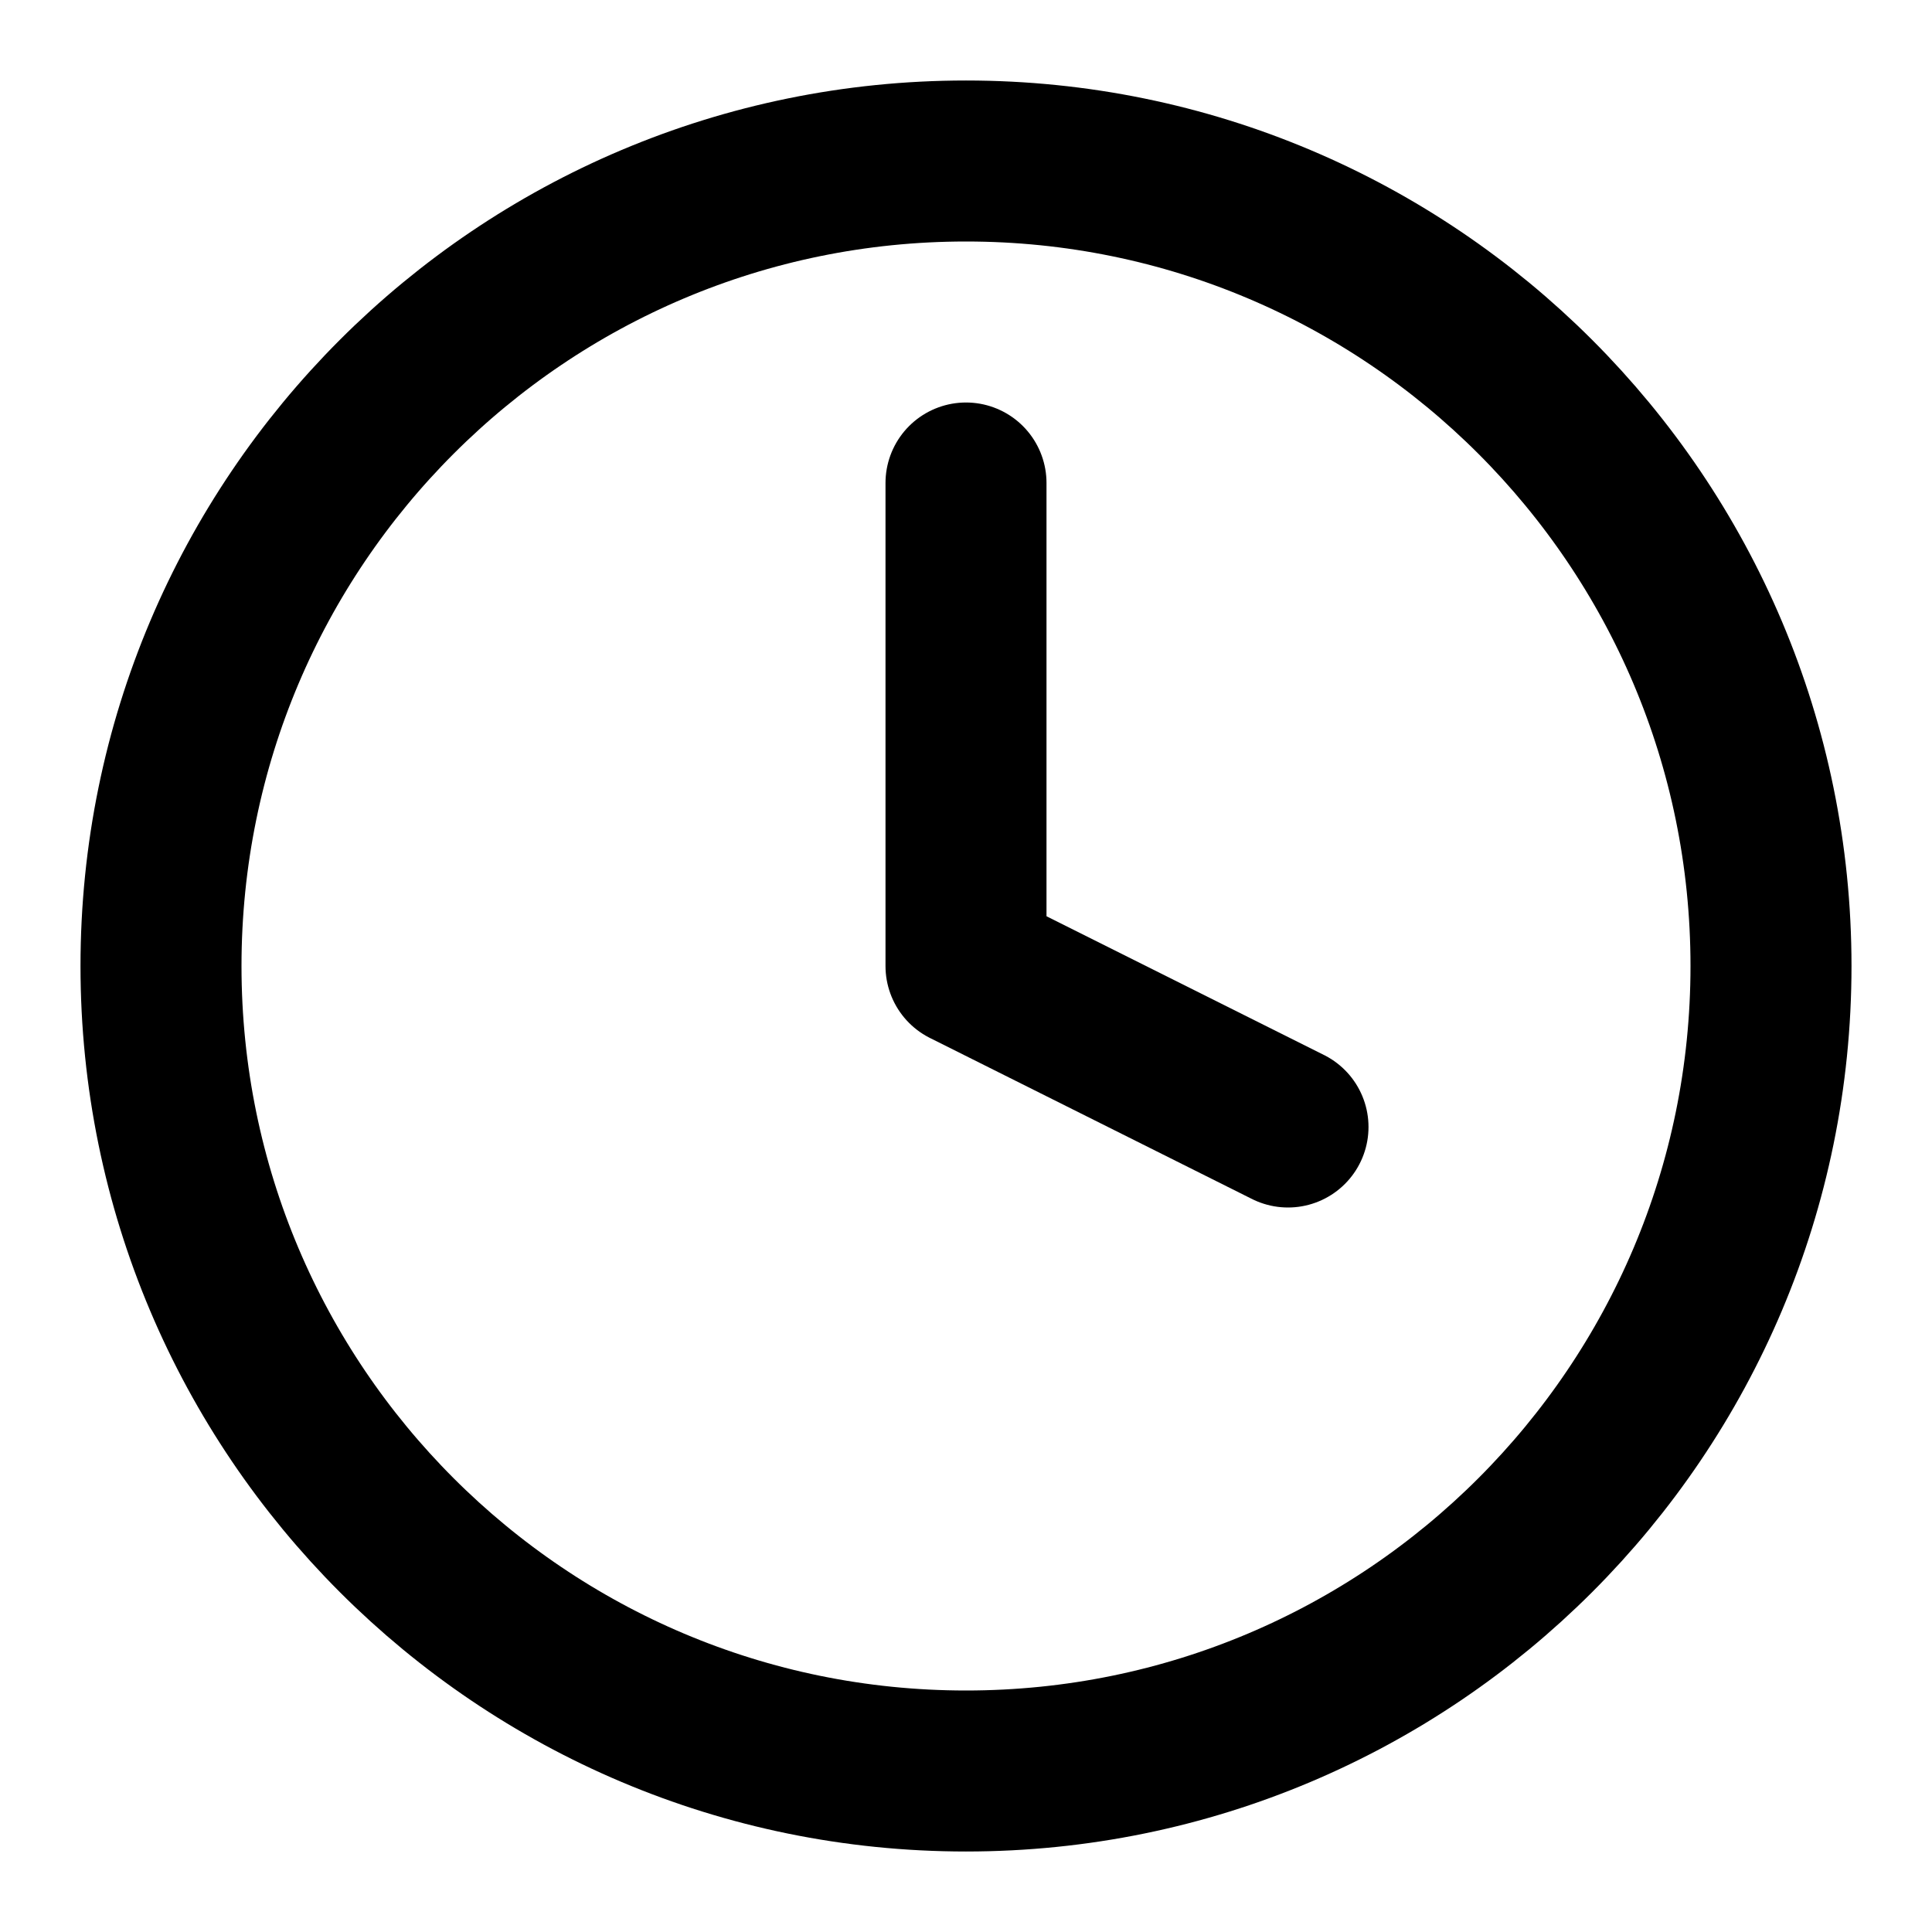
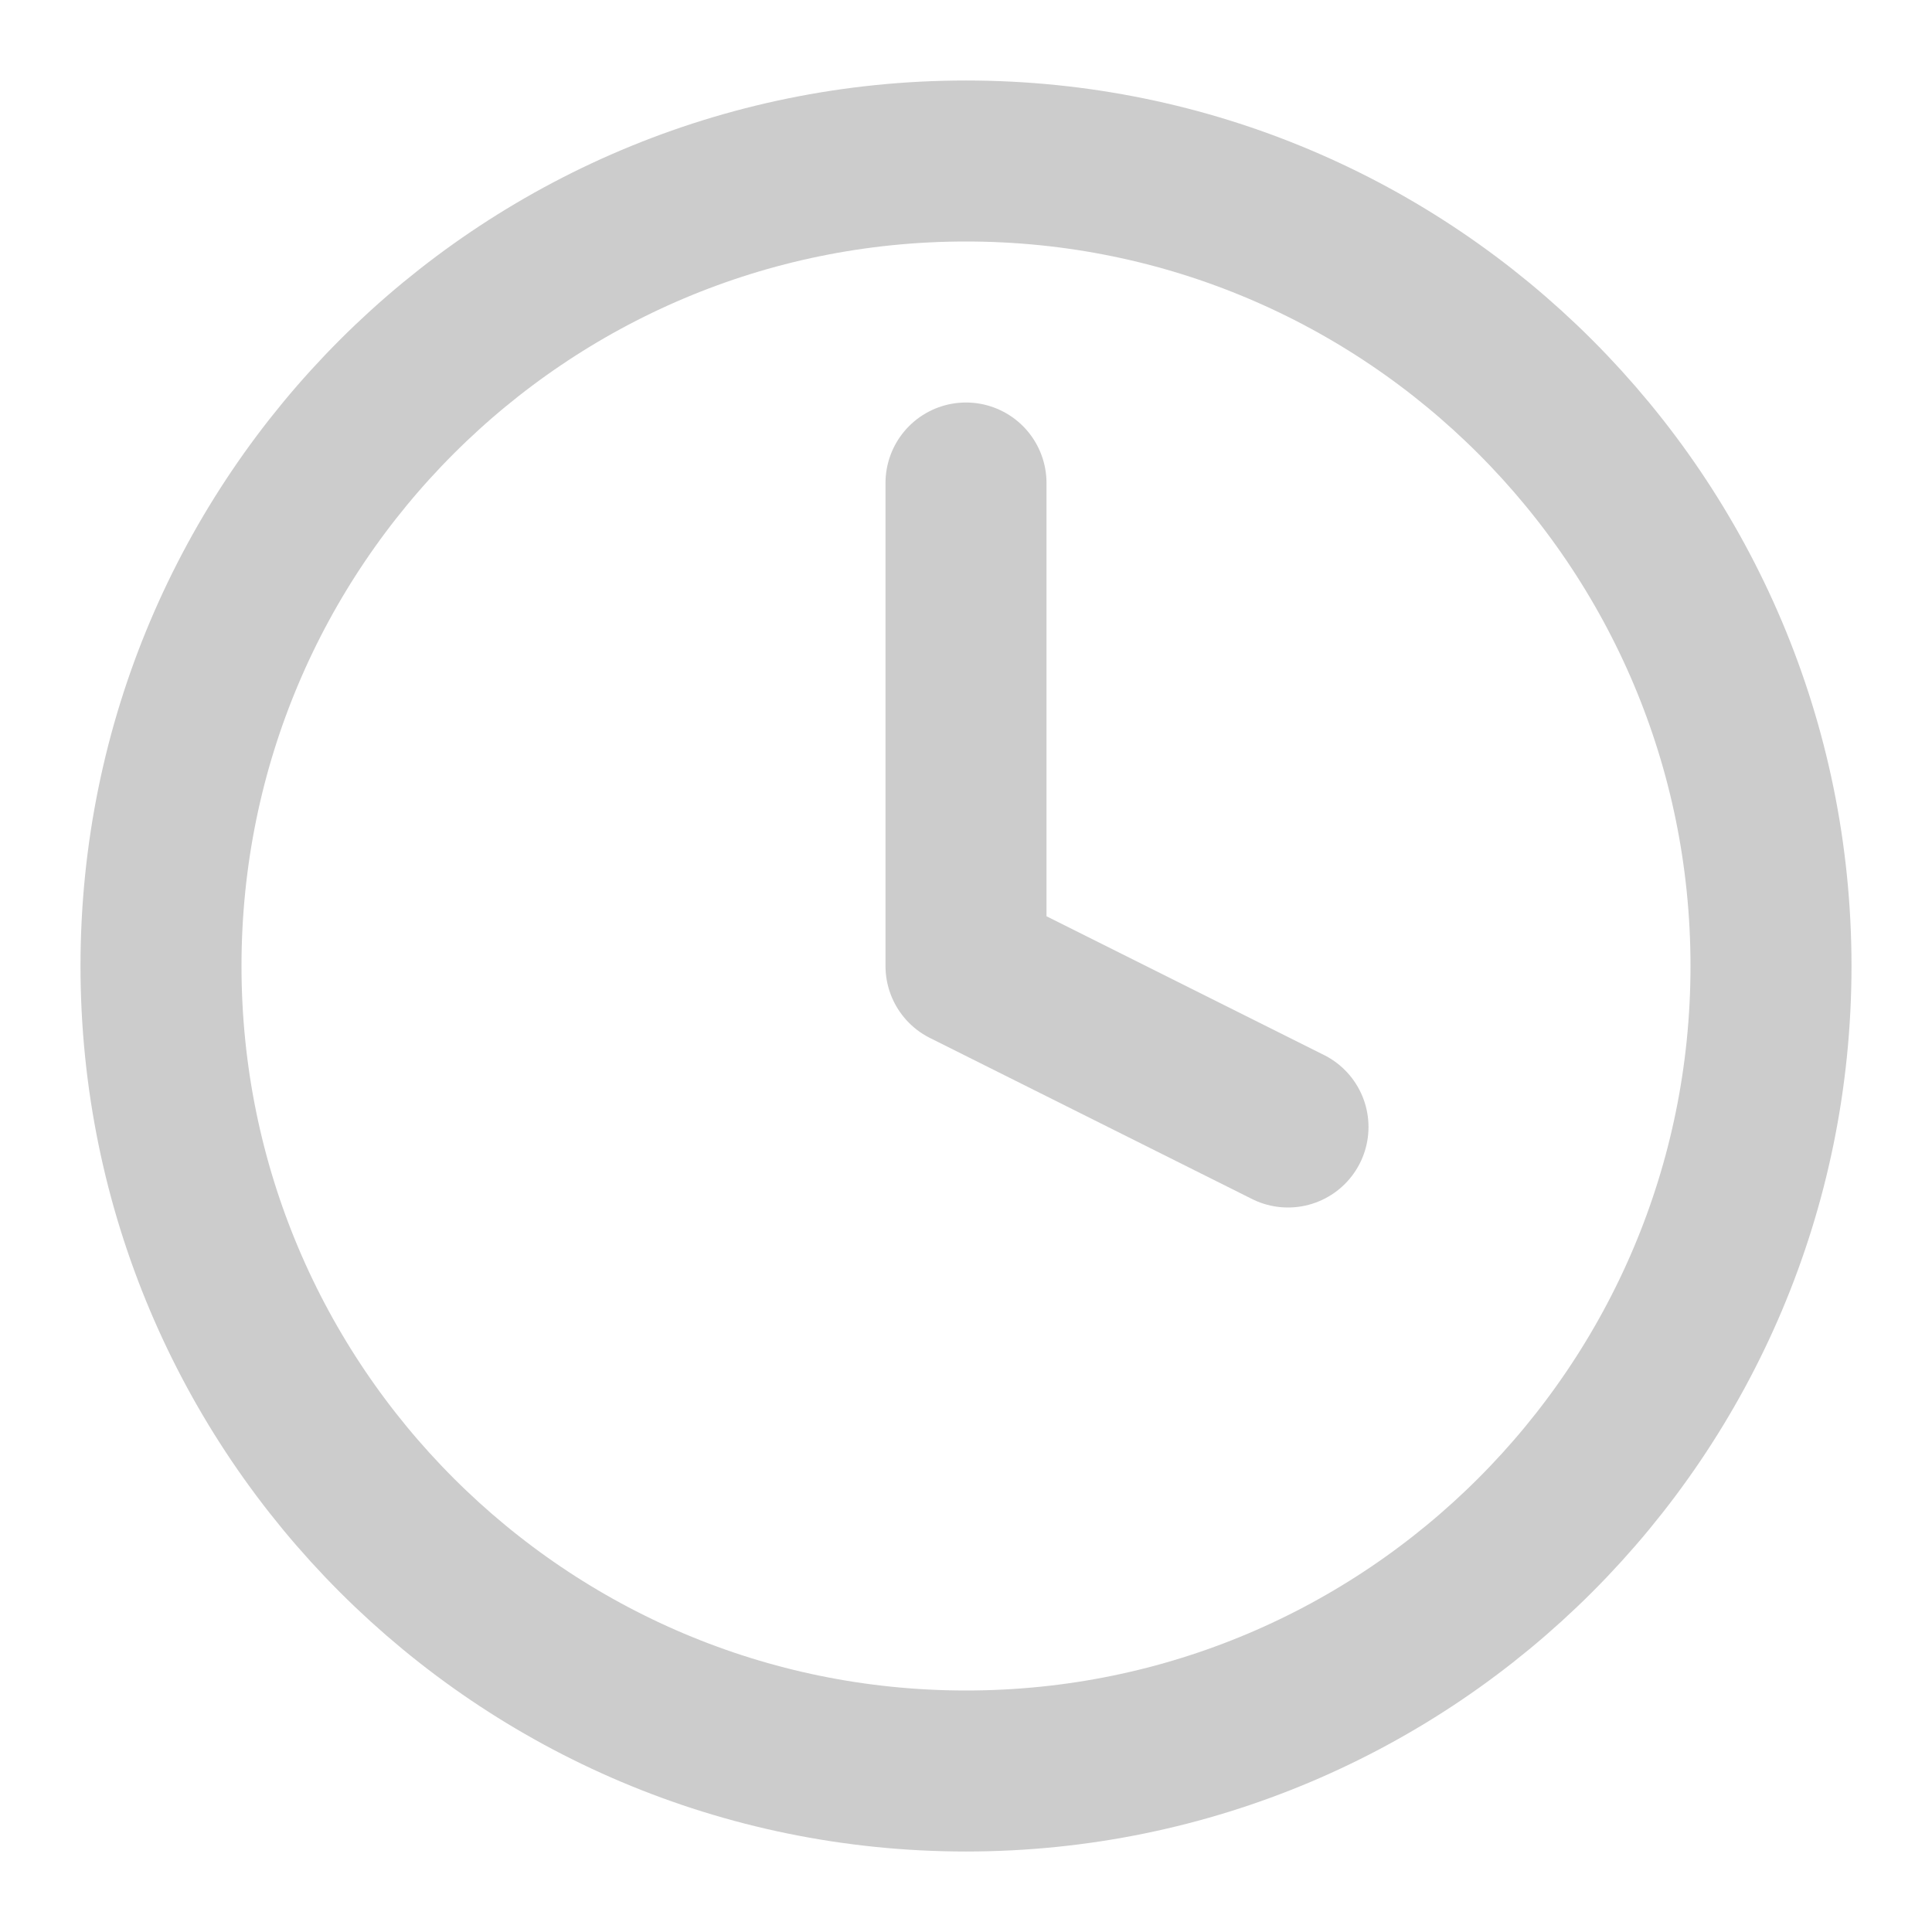
- <svg xmlns="http://www.w3.org/2000/svg" width="24" height="24" viewBox="0 0 24 24" fill="none" stroke="currentColor" stroke-width="2" stroke-linecap="round" stroke-linejoin="round" class="feather feather-clock">
+ <svg xmlns="http://www.w3.org/2000/svg" width="24" height="24" viewBox="0 0 24 24" fill="none" stroke="#cccccc" stroke-width="2" stroke-linecap="round" stroke-linejoin="round" class="feather feather-clock">
  <circle cx="12" cy="12" r="10" />
  <polyline points="12 6 12 12 16 14" />
</svg>
